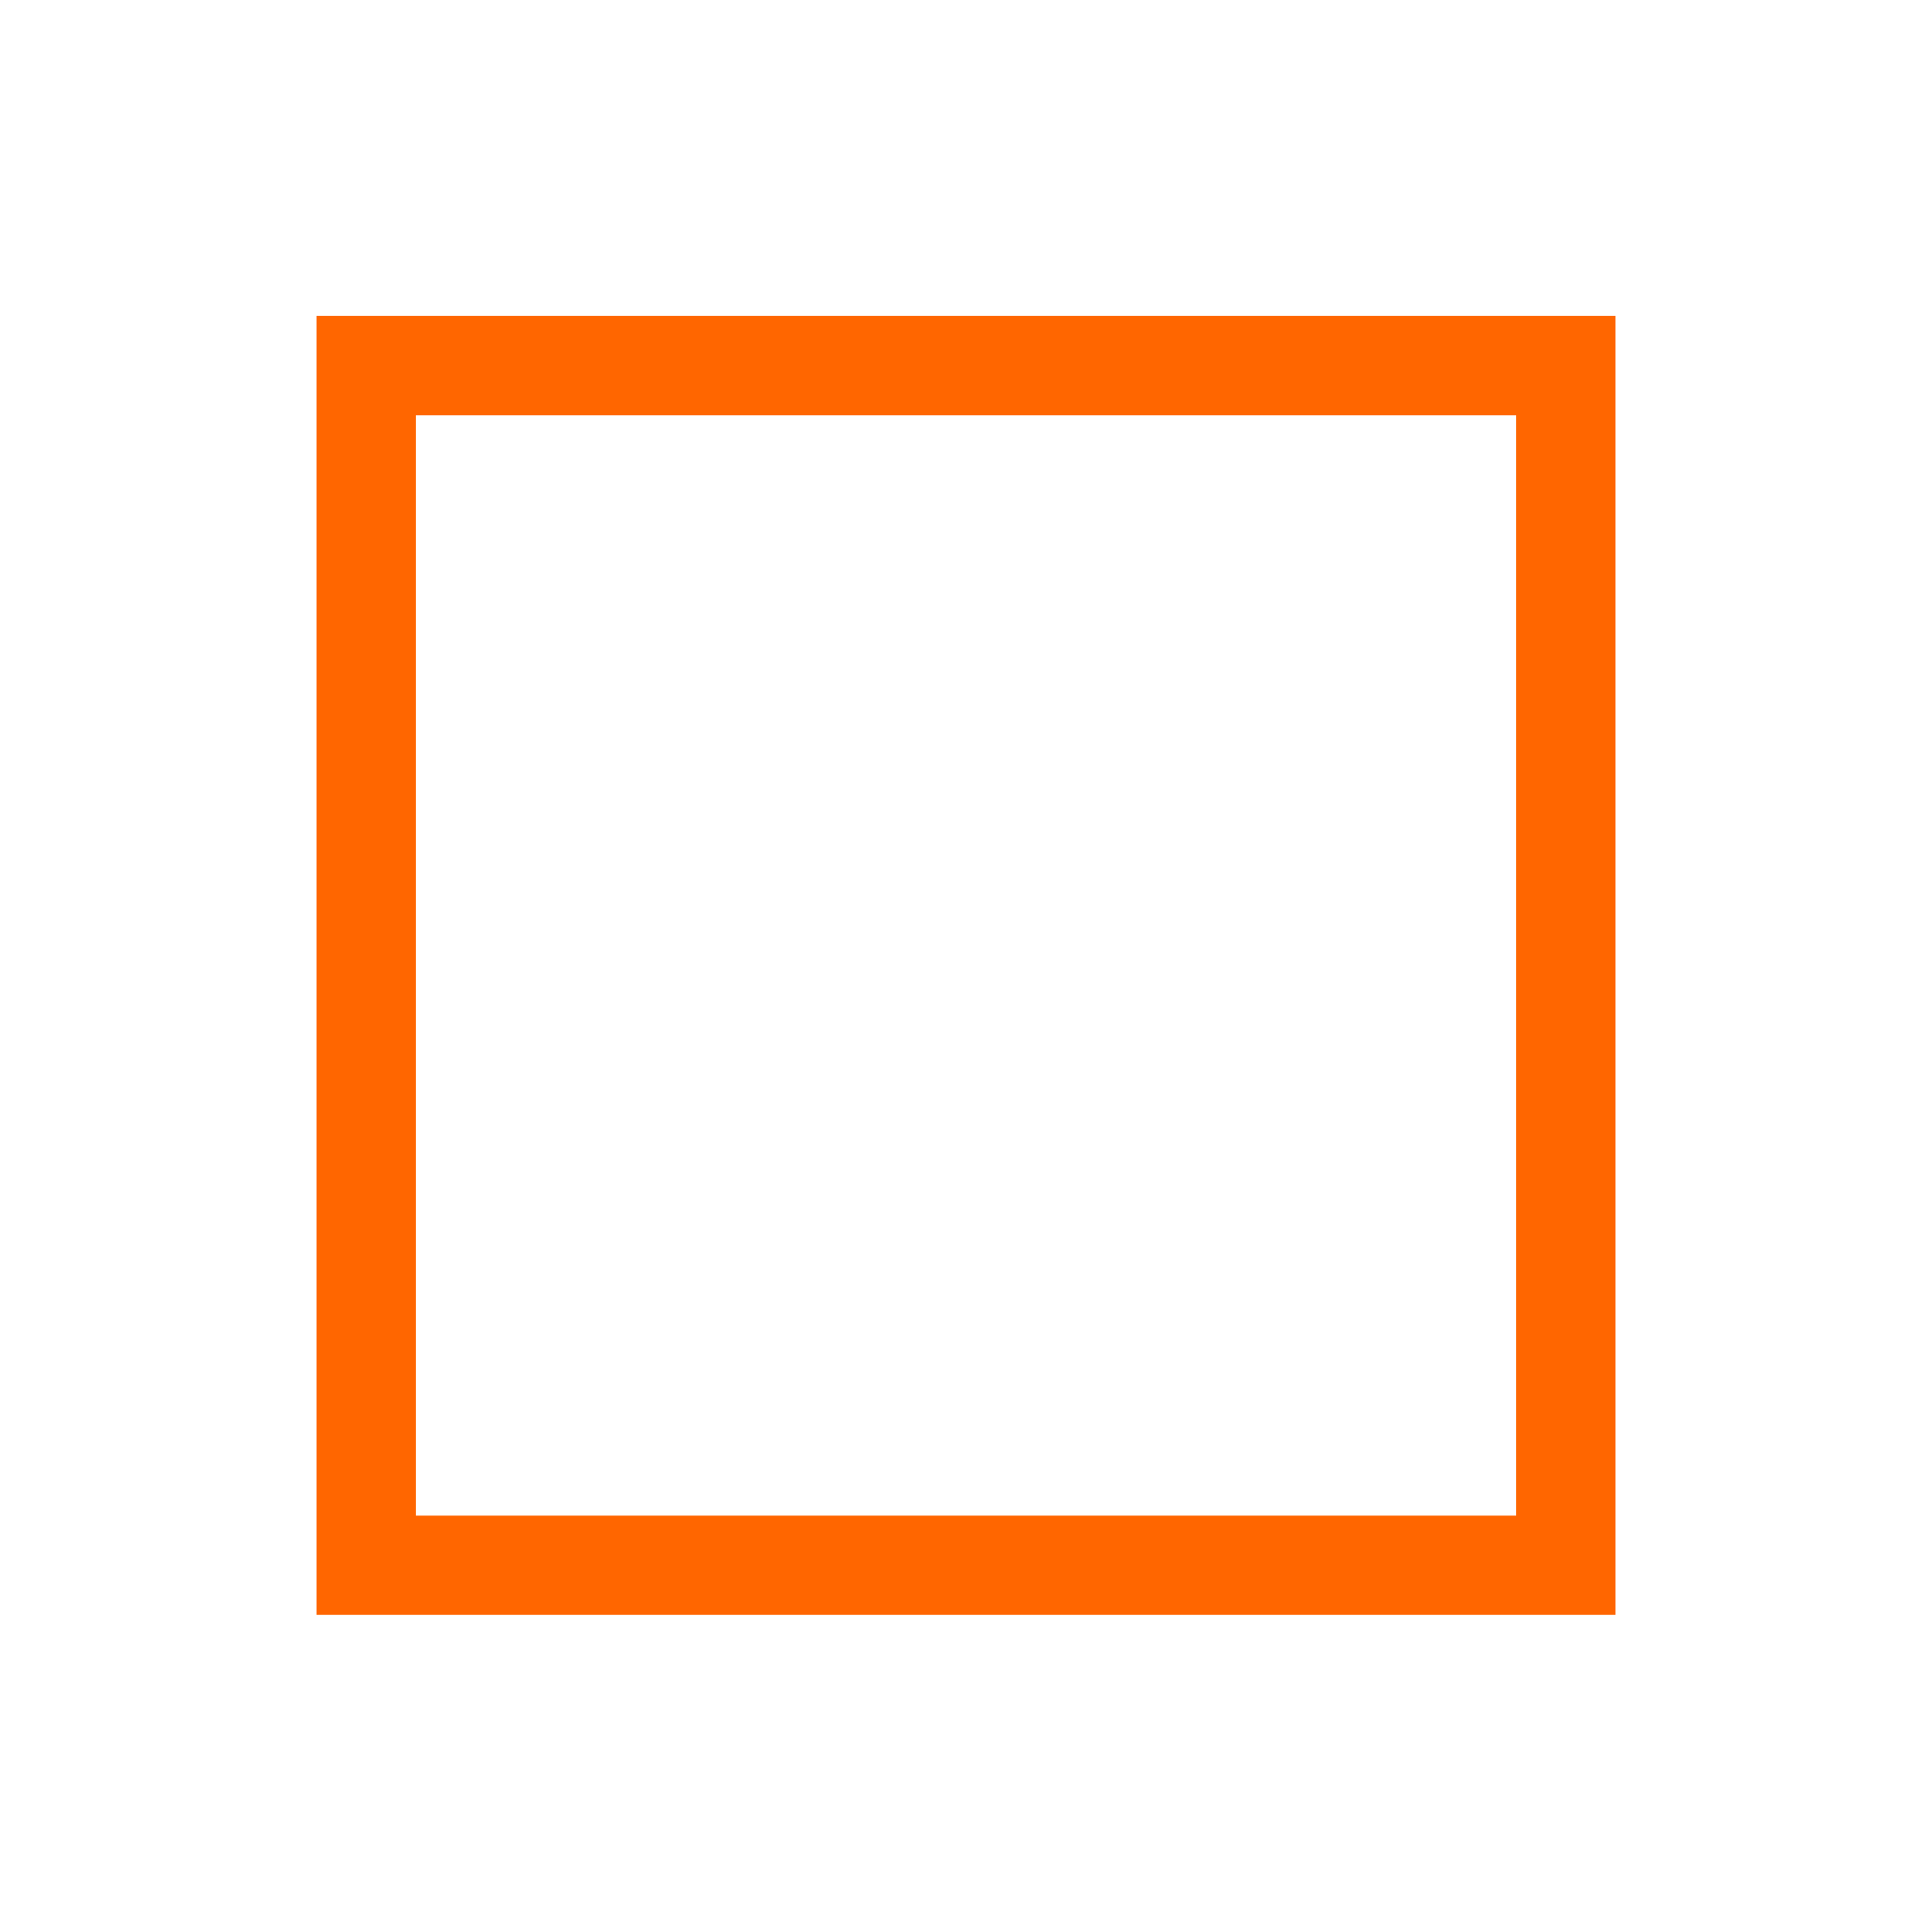
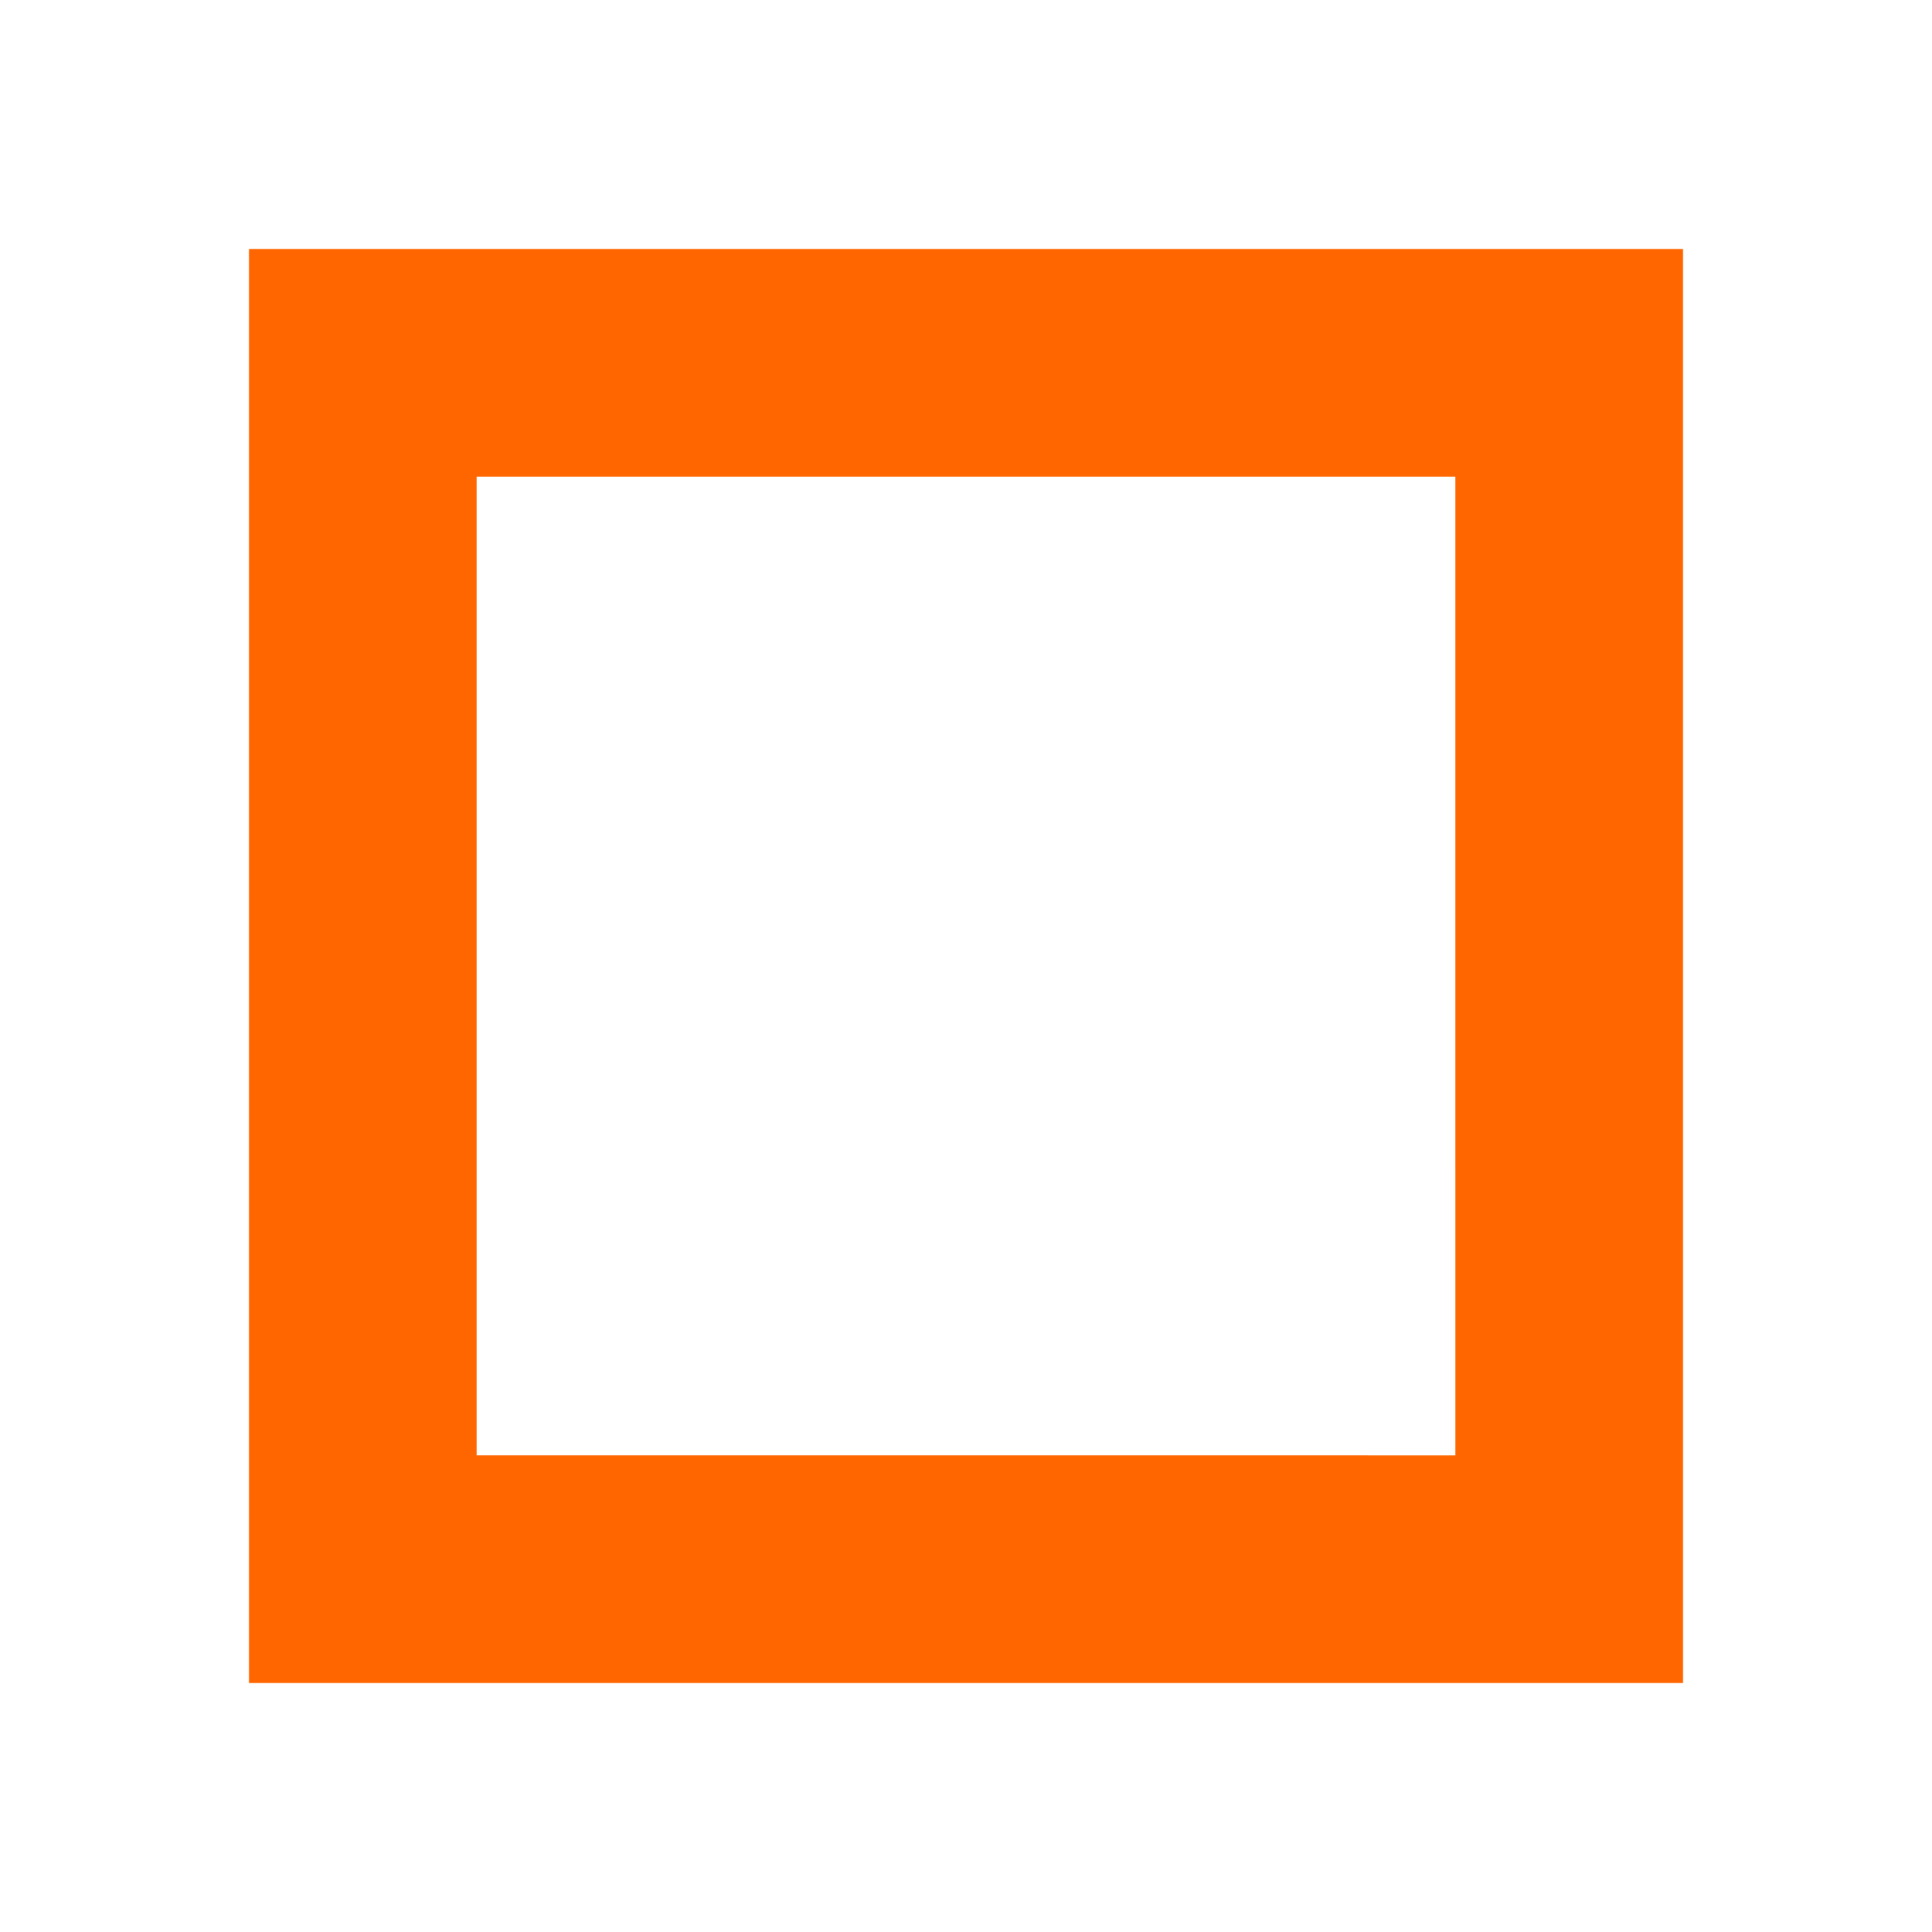
<svg xmlns="http://www.w3.org/2000/svg" width="256" height="256" viewBox="0 0 67.733 67.733" version="1.1" id="svg5">
  <defs id="defs2" />
  <g id="layer1">
-     <path style="fill:none;stroke:#ff6600;stroke-width:10;stroke-miterlimit:4;stroke-dasharray:none" id="path1152" d="M 119.767,55.926 34.341,141.353 -51.085,55.926 34.341,-29.5 Z" transform="matrix(0.2461702,-0.2461702,0.2461702,0.2461702,11.64555,28.53258)" />
+     <path style="fill:none;stroke:#ff6600;stroke-width:22.8;stroke-miterlimit:4;stroke-dasharray:none" id="path1152" d="M 119.767,55.926 34.341,141.353 -51.085,55.926 34.341,-29.5 Z" transform="matrix(0.2475222,-0.2475222,0.2475222,0.2475222,11.5235,28.52375)" />
  </g>
</svg>
